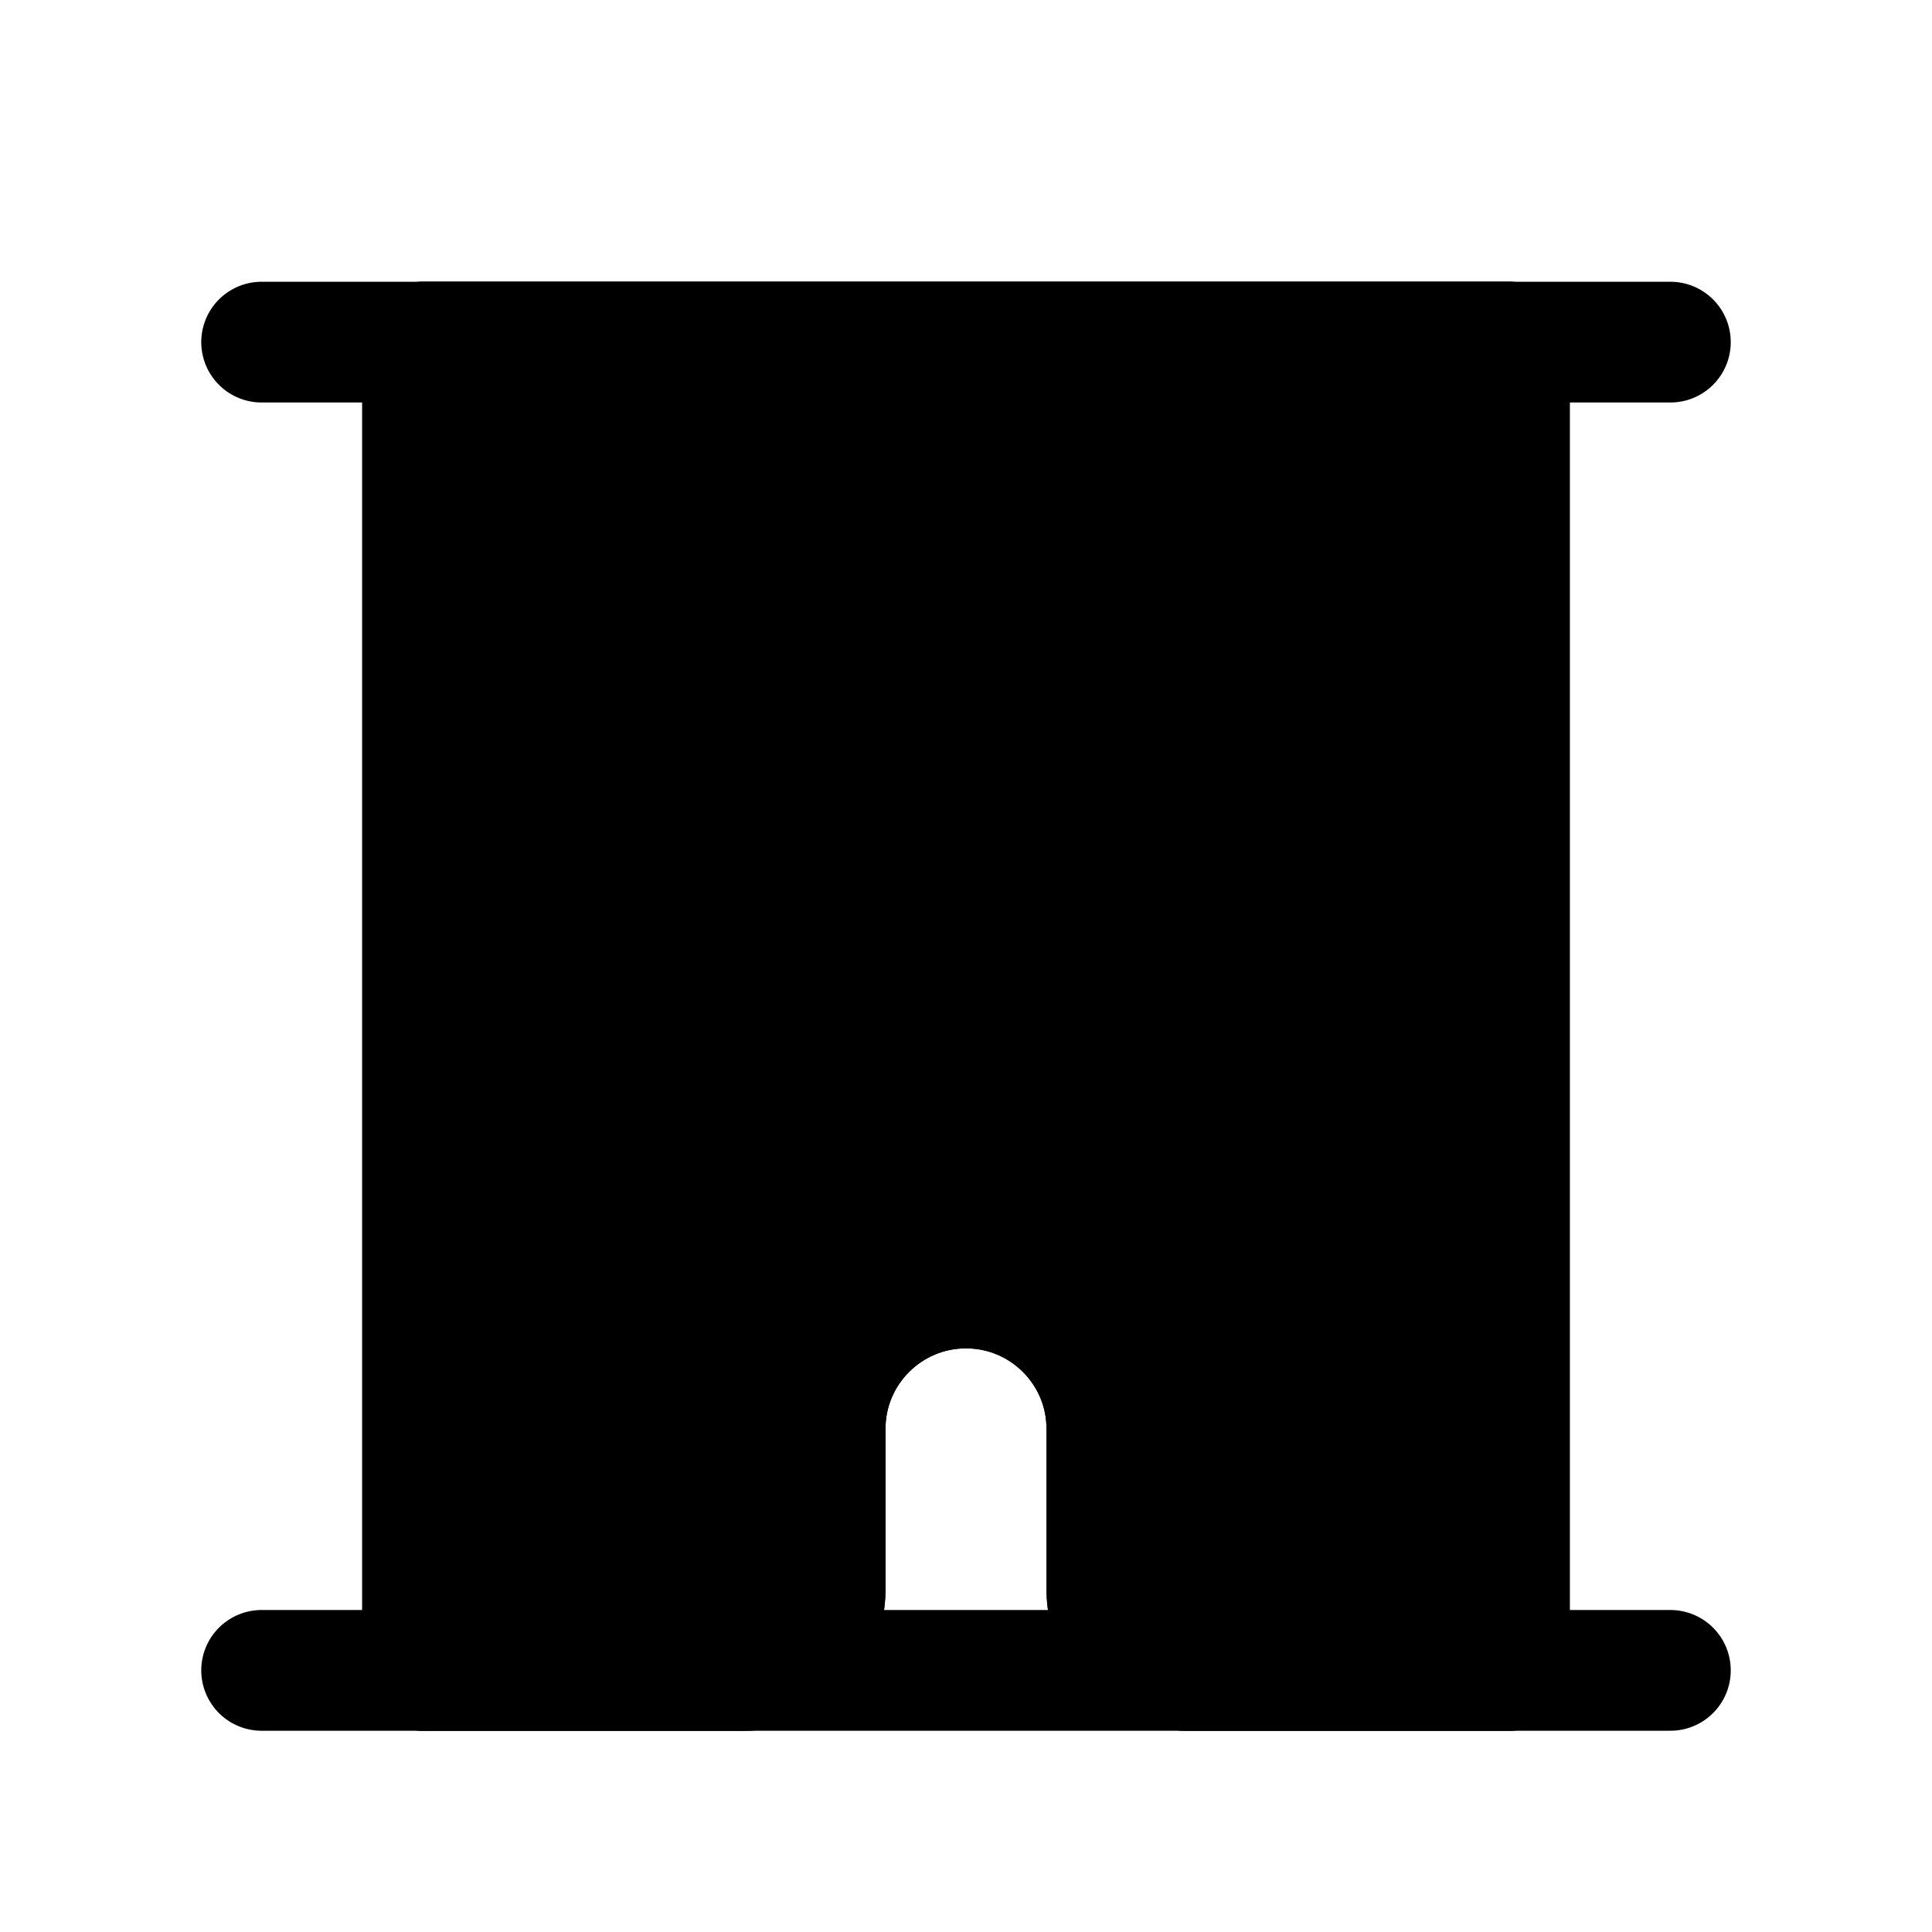
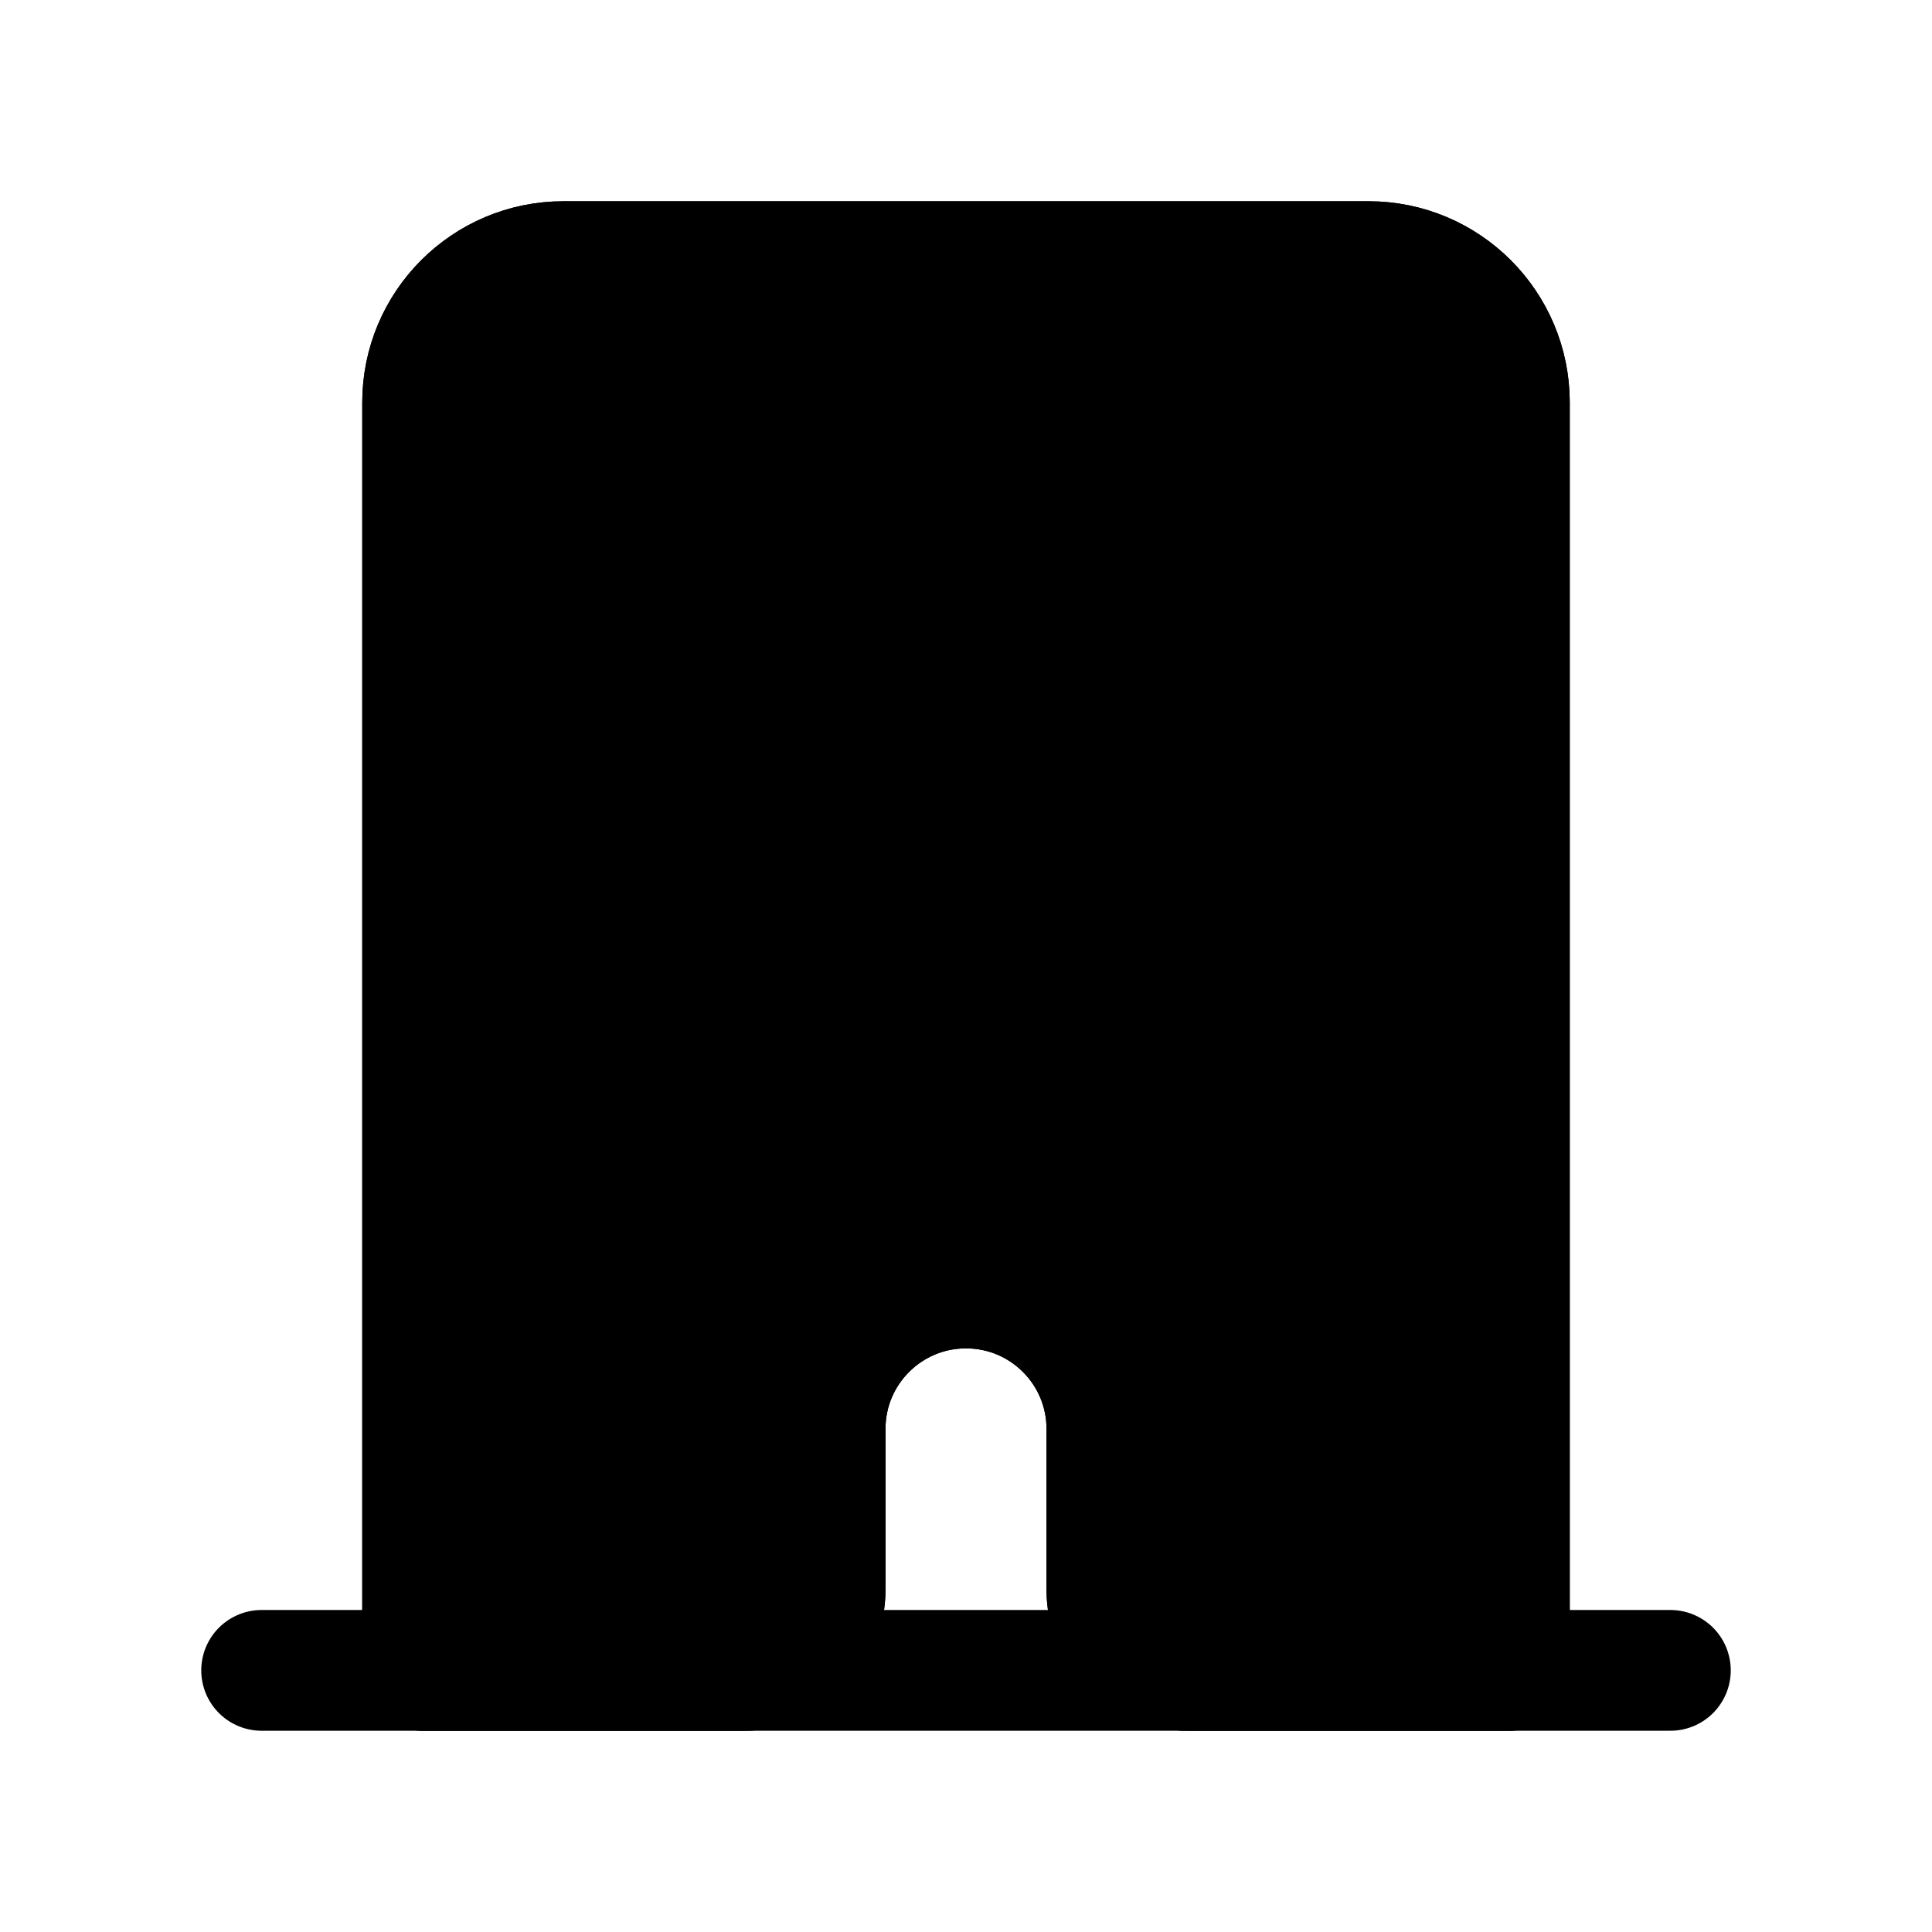
<svg xmlns="http://www.w3.org/2000/svg" width="24" height="24" viewBox="0 0 24 24" fill="currentColor" stroke="currentColor" stroke-width="1.5" stroke-linecap="round" stroke-linejoin="round">
  <g data-tone="secondary">
-     <path d="M5.25 4.25H18.75V20.75H14.75A1 1 0 0 1 13.75 19.75V17.75A1.75 1.75 0 0 0 10.25 17.75V19.75A1 1 0 0 1 9.25 20.75H5.25z" />
+     <path d="M7 3.25H17A1.75 1.75 0 0 1 18.75 5V20.75H14.75A1 1 0 0 1 13.75 19.75V17.75A1.75 1.75 0 0 0 10.25 17.75V19.75A1 1 0 0 1 9.25 20.75H5.25V5A1.75 1.75 0 0 1 7 3.25z" />
  </g>
-   <path d="M5.25 4.25H18.75V20.75H14.75A1 1 0 0 1 13.75 19.75V17.75A1.75 1.75 0 0 0 10.25 17.75V19.75A1 1 0 0 1 9.25 20.75H5.25z" fill="none" />
-   <path d="M3.25 4.25H20.75M3.25 20.75H20.75" fill="none" />
+   <path d="M7 3.25H17A1.75 1.75 0 0 1 18.75 5V20.75H14.75A1 1 0 0 1 13.75 19.75V17.75A1.75 1.75 0 0 0 10.25 17.75V19.75A1 1 0 0 1 9.25 20.75H5.25V5A1.75 1.75 0 0 1 7 3.25z" fill="none" />
+   <path d="M3.25 20.75H20.75" fill="none" />
  <path d="M8.75 8.5H10.25M13.75 8.5H15.25M8.75 12H10.25M13.75 12H15.25" fill="none" />
</svg>
